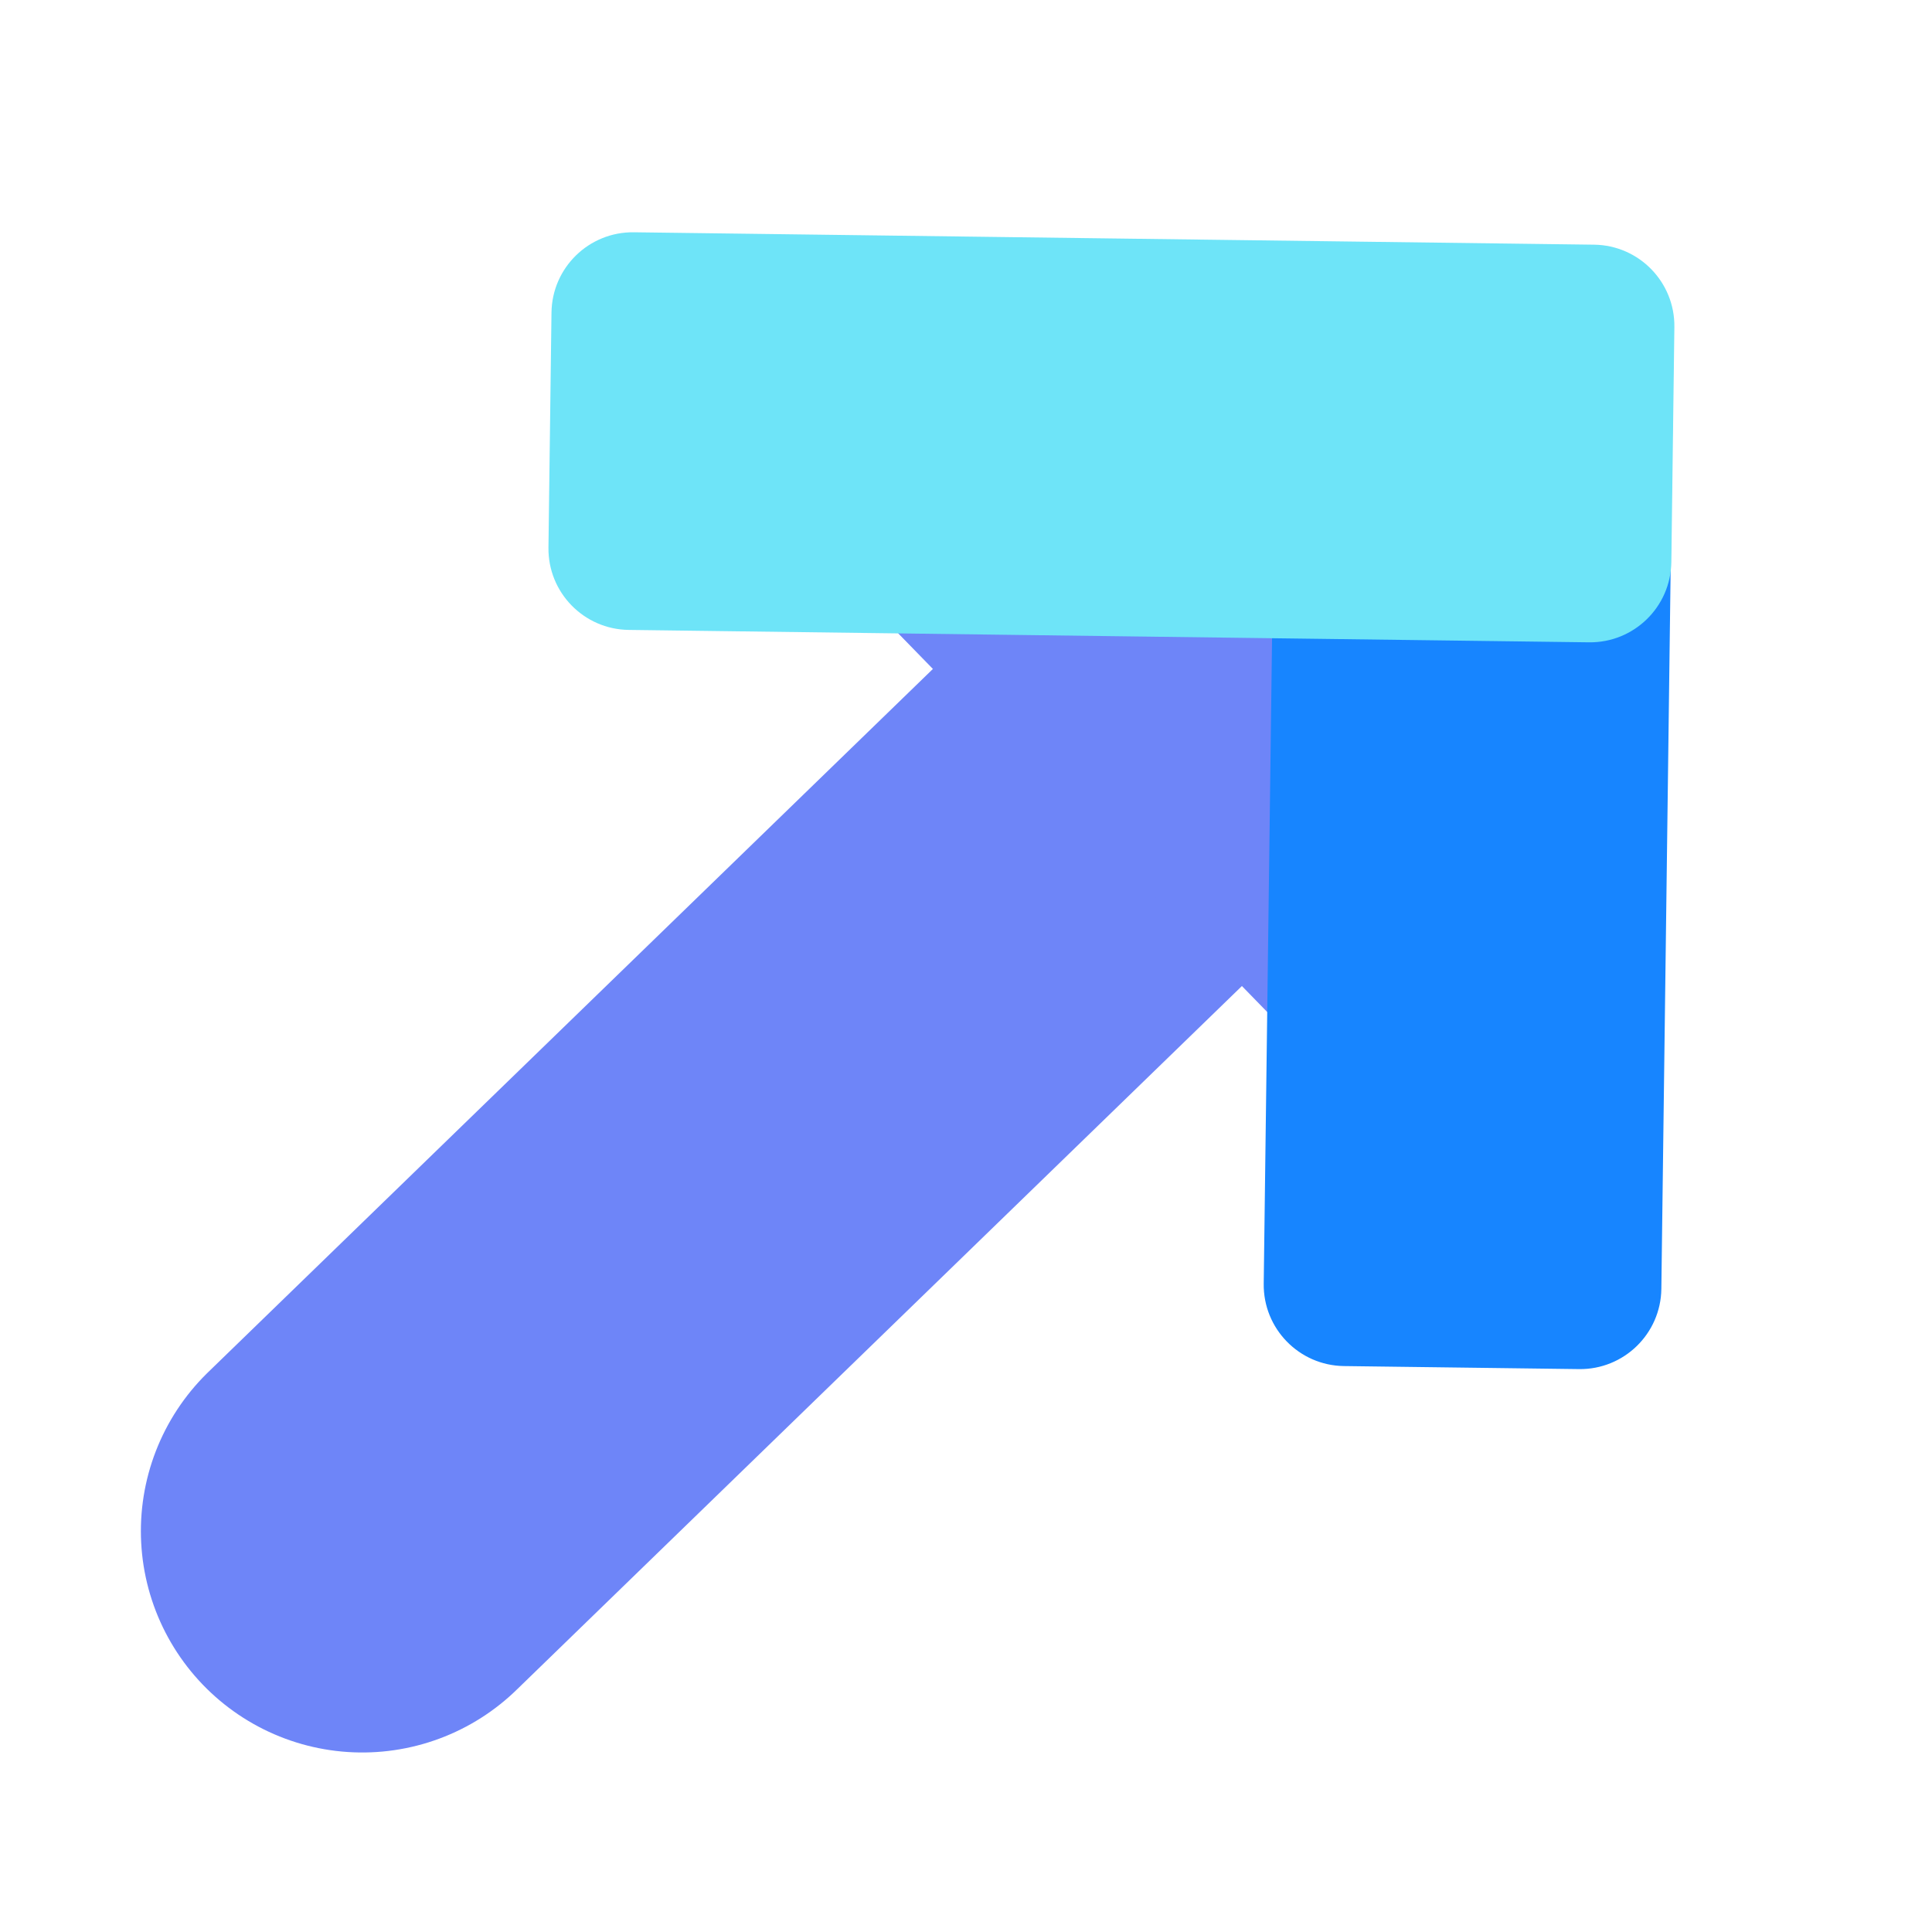
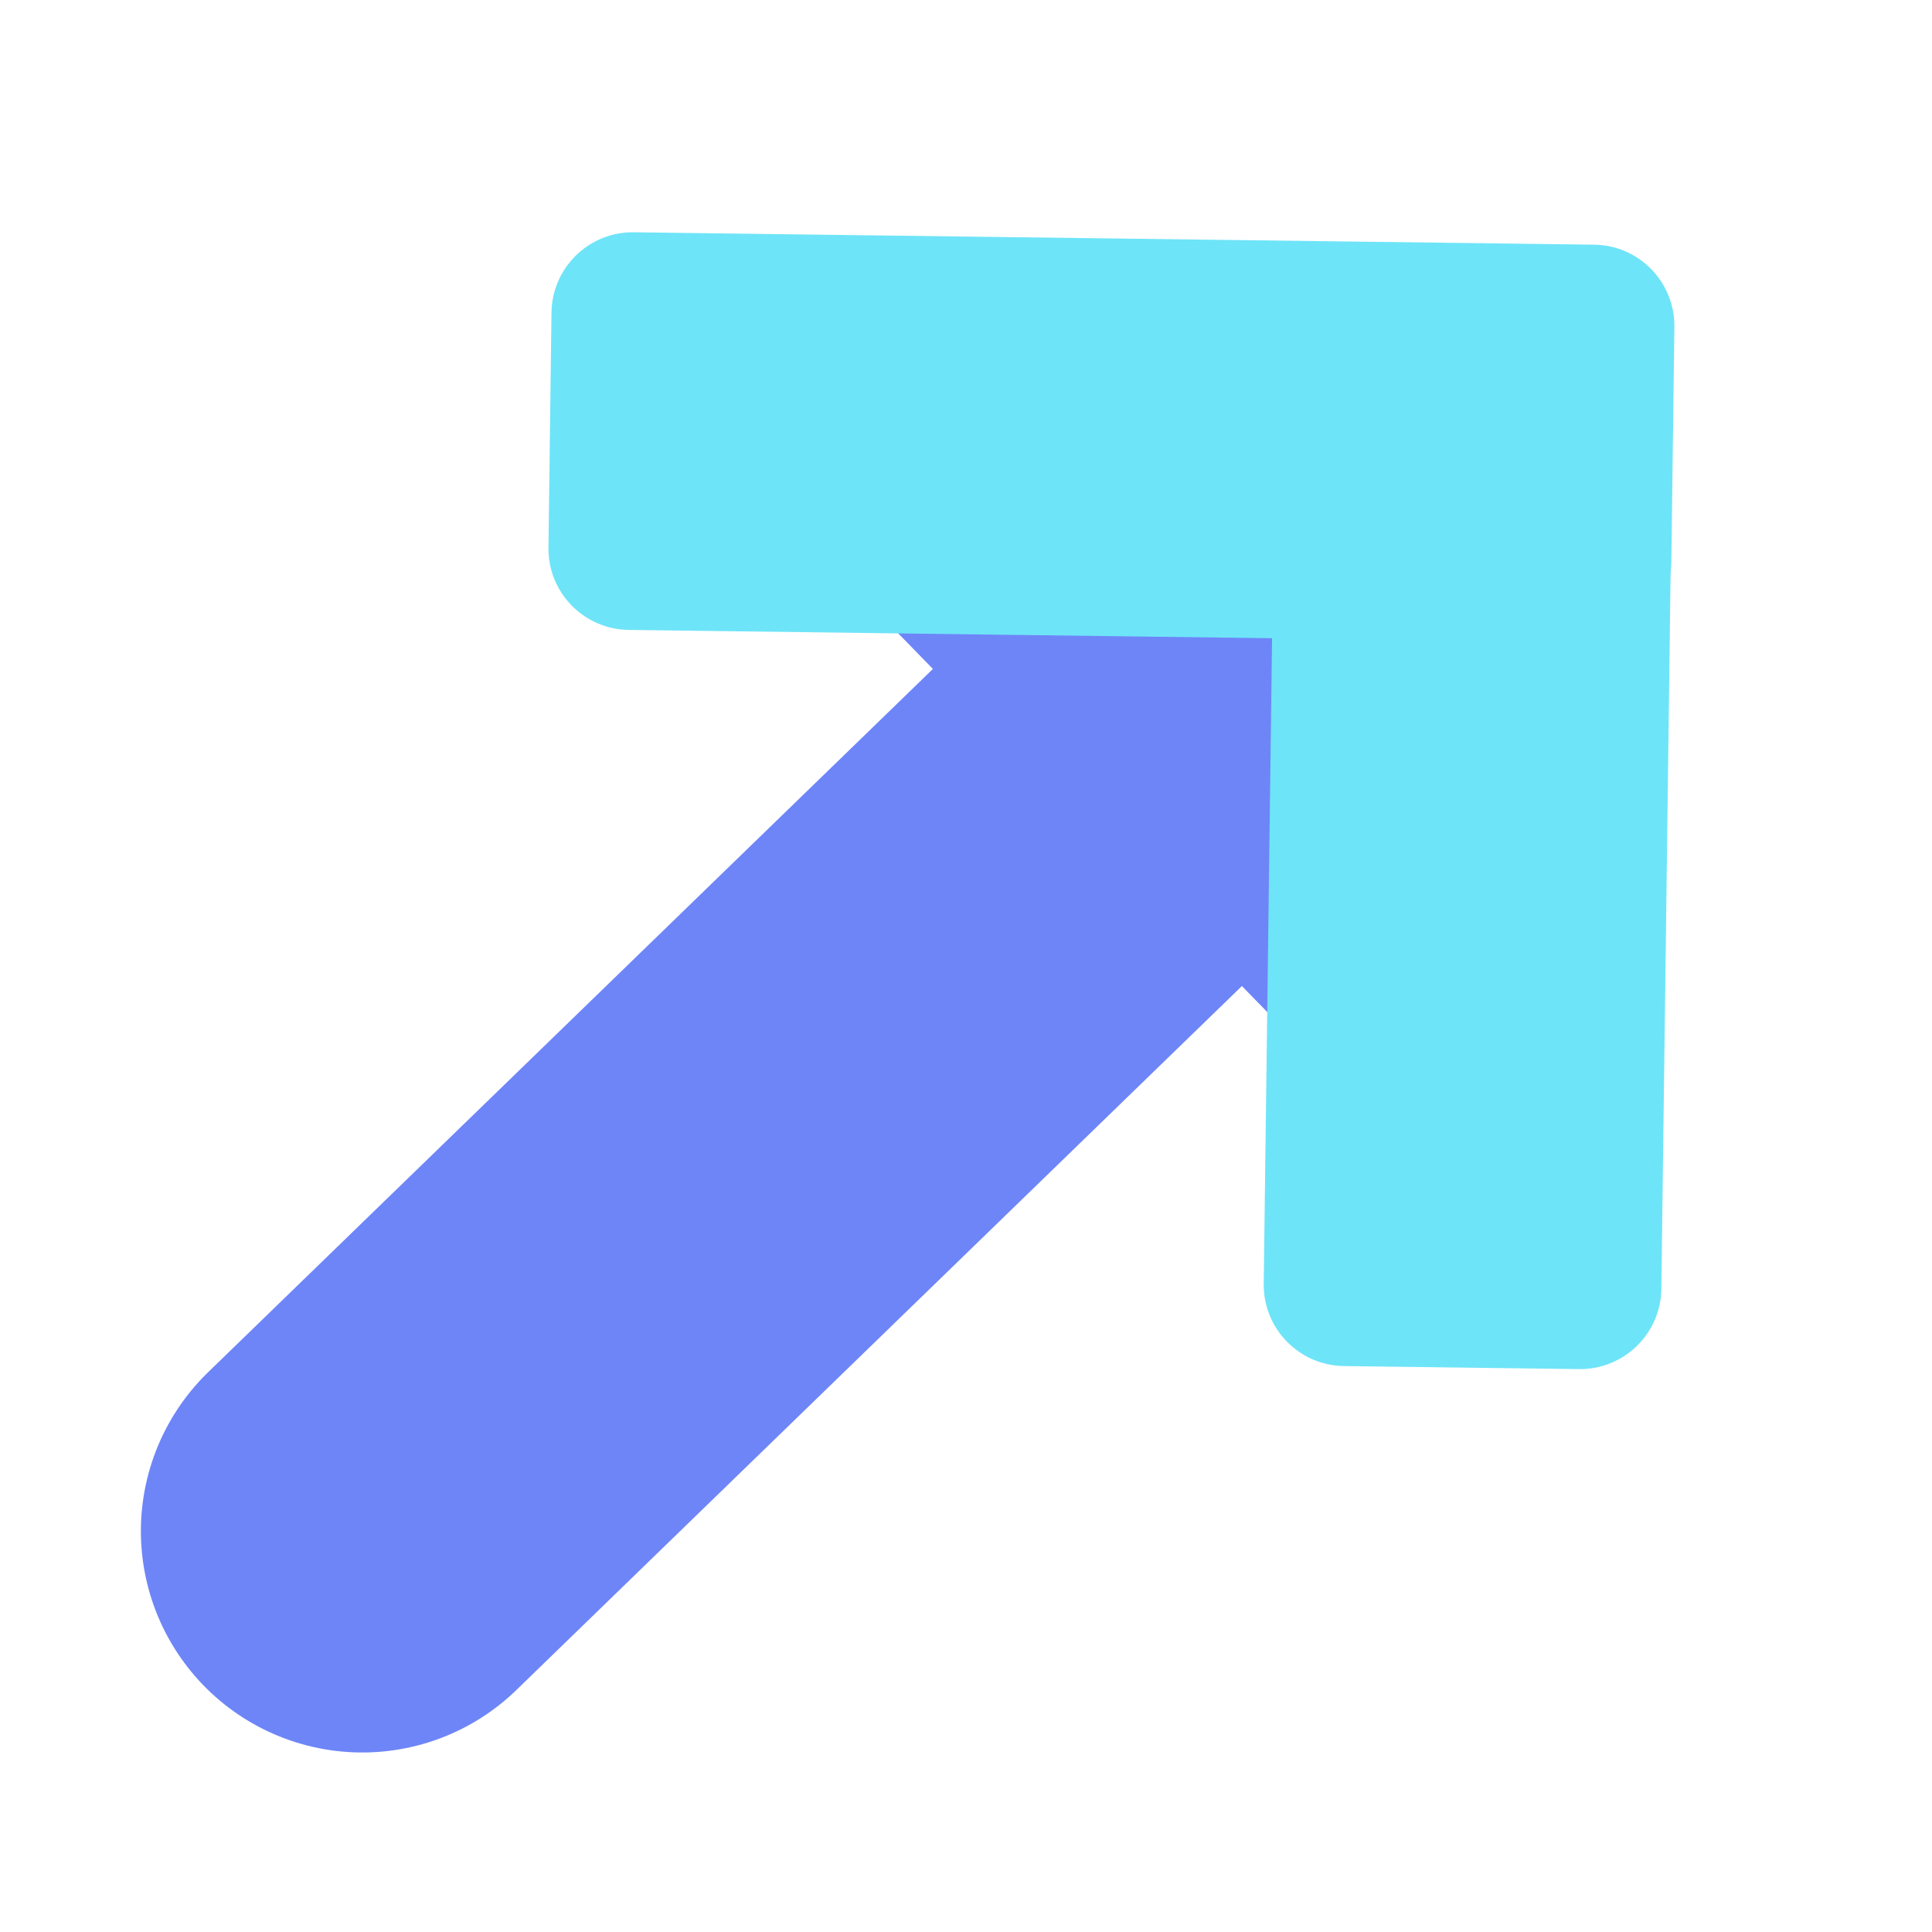
<svg xmlns="http://www.w3.org/2000/svg" id="a" viewBox="0 0 24 24">
  <line x1="15.61" y1="8.24" x2="4.5" y2="19.02" fill="none" stroke="#6e85f8" stroke-linecap="round" stroke-miterlimit="11.34" stroke-width="5.5" />
  <g>
    <rect x="13.05" y="3.96" width="3.47" height="10.28" transform="translate(-2.15 12.91) rotate(-44.26)" fill="#6e85f8" />
    <g>
-       <rect x="11.27" y="7.54" width="13.95" height="4.94" rx="1.01" ry="1.01" transform="translate(28.49 -8.1) rotate(90.74)" fill="#1785ff" />
+       <rect x="11.27" y="7.54" width="13.95" height="4.94" rx="1.01" ry="1.01" transform="translate(28.49 -8.1) rotate(90.74)" fill="#6ee4f8" />
      <rect x="6.82" y="2.97" width="13.95" height="4.94" rx="1.01" ry="1.01" transform="translate(27.53 11.05) rotate(-179.26)" fill="#6ee4f8" />
    </g>
  </g>
</svg>
